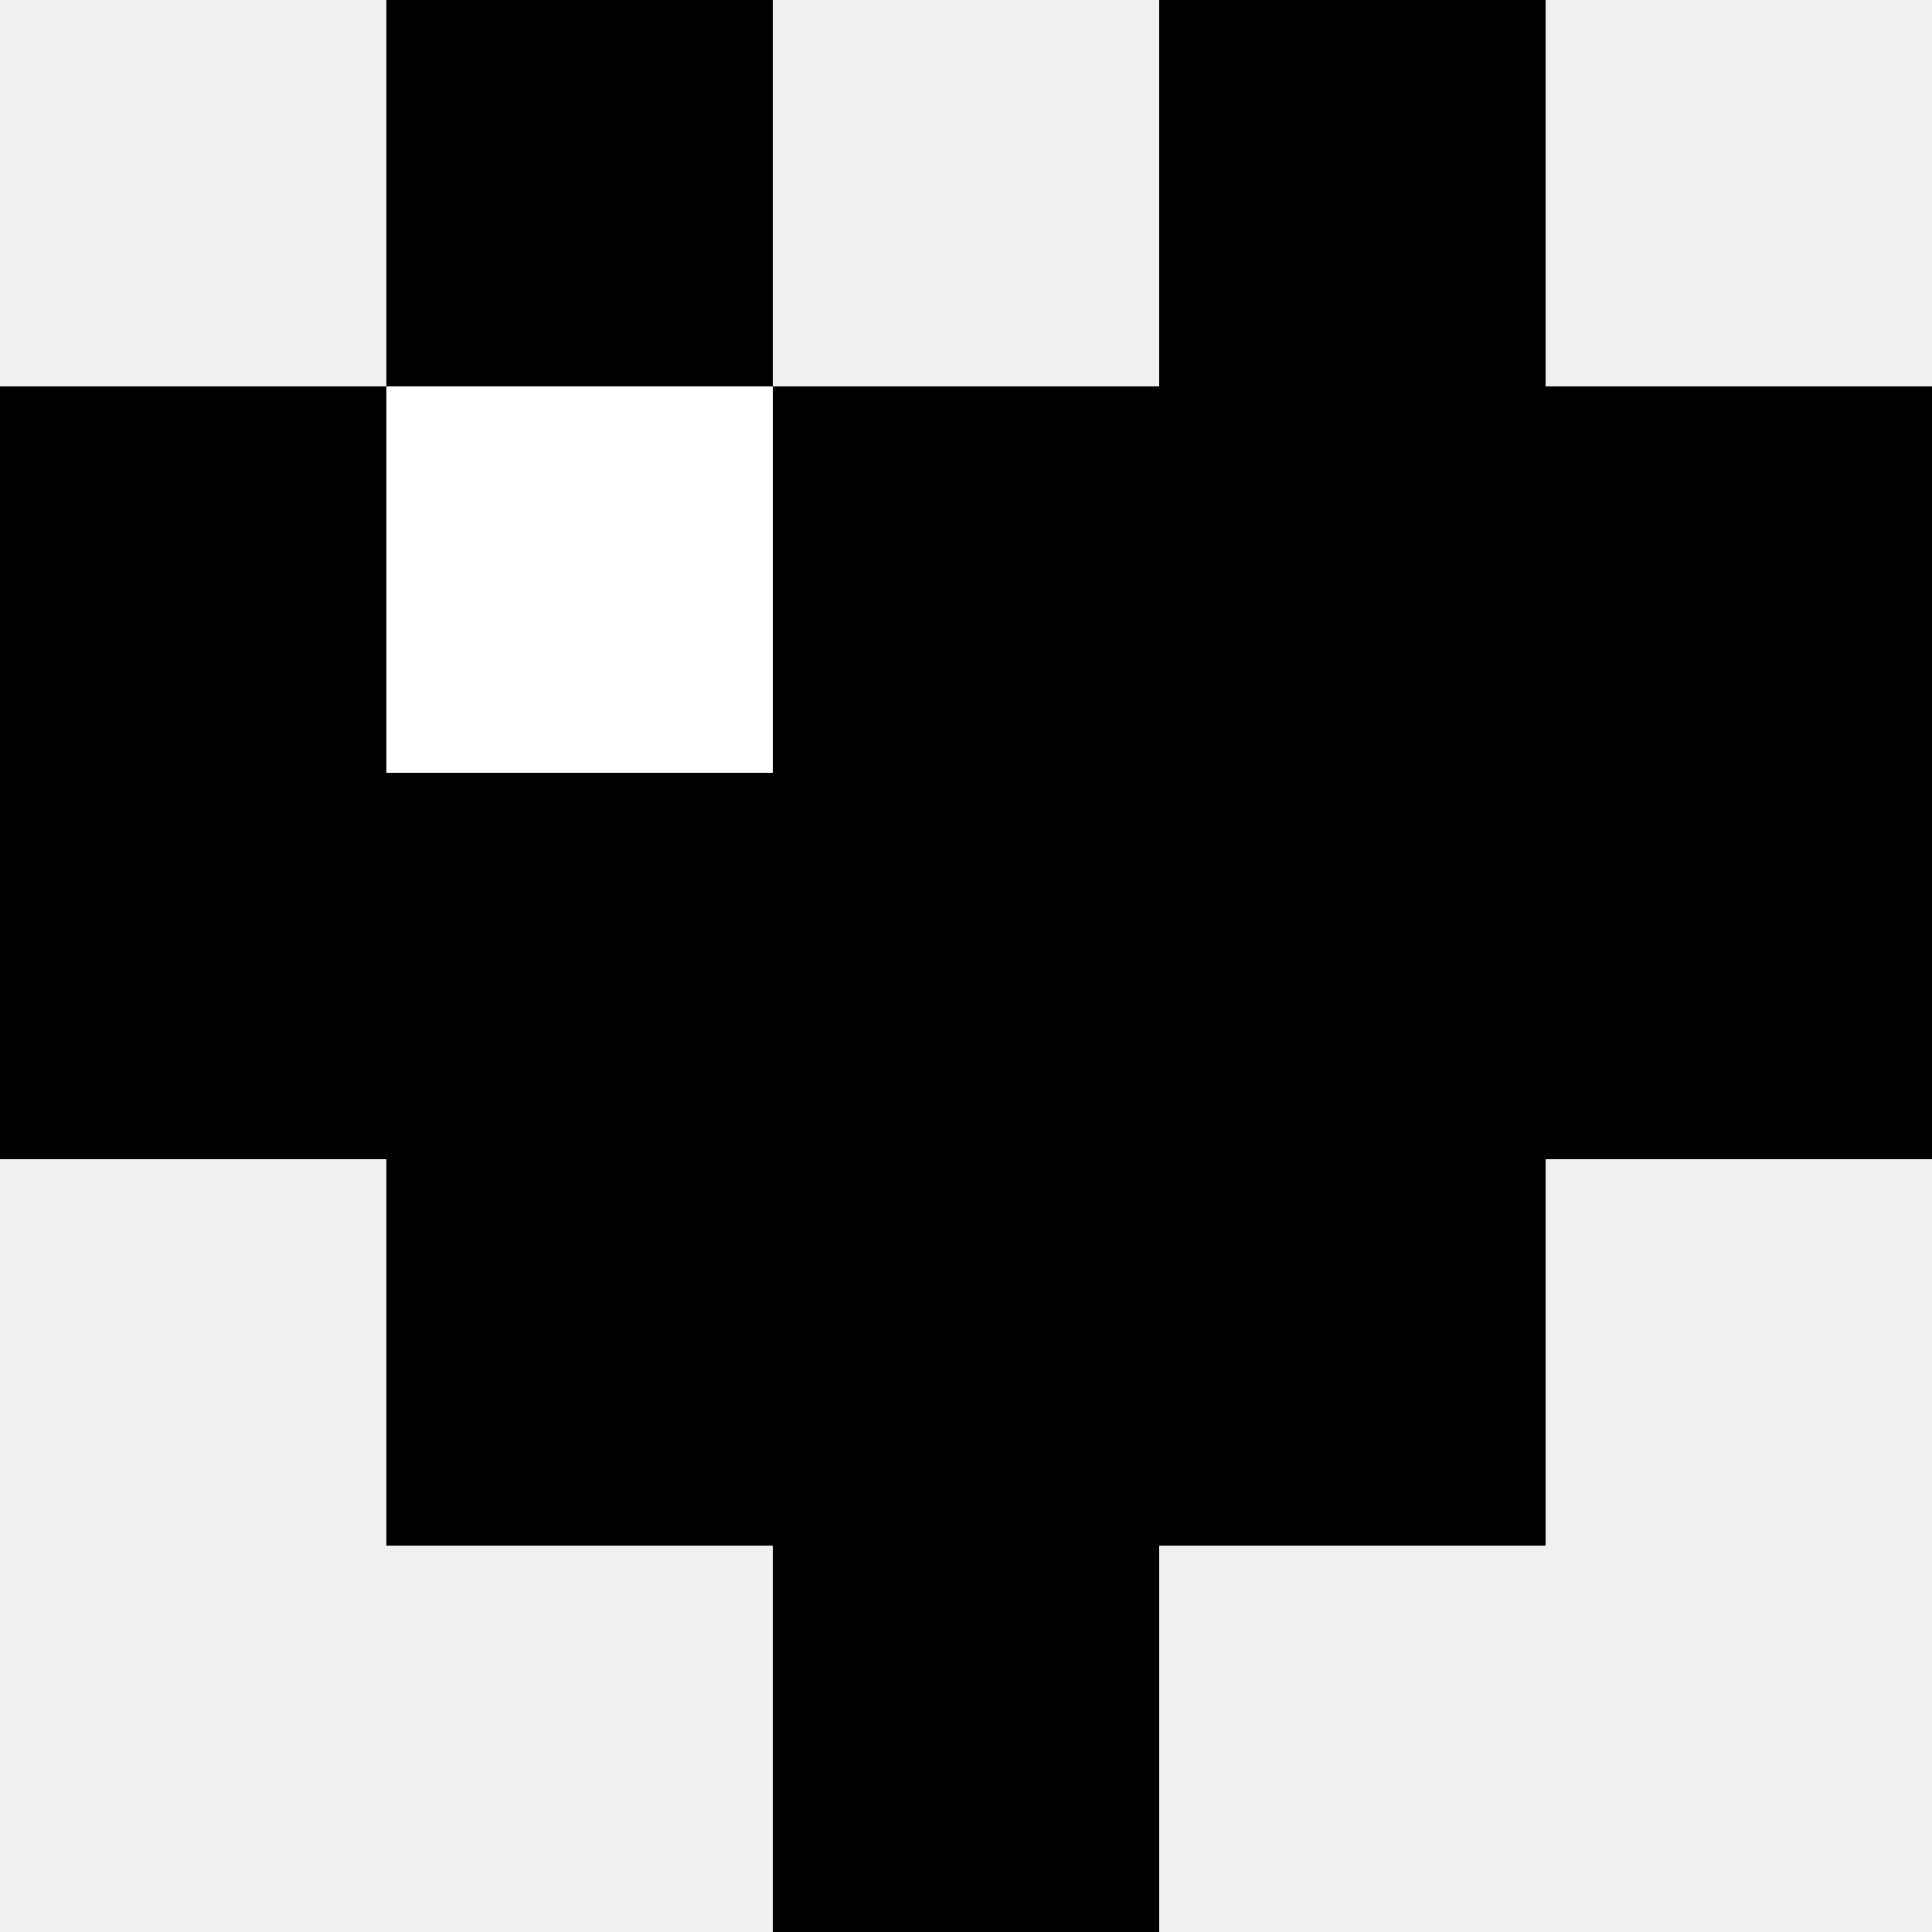
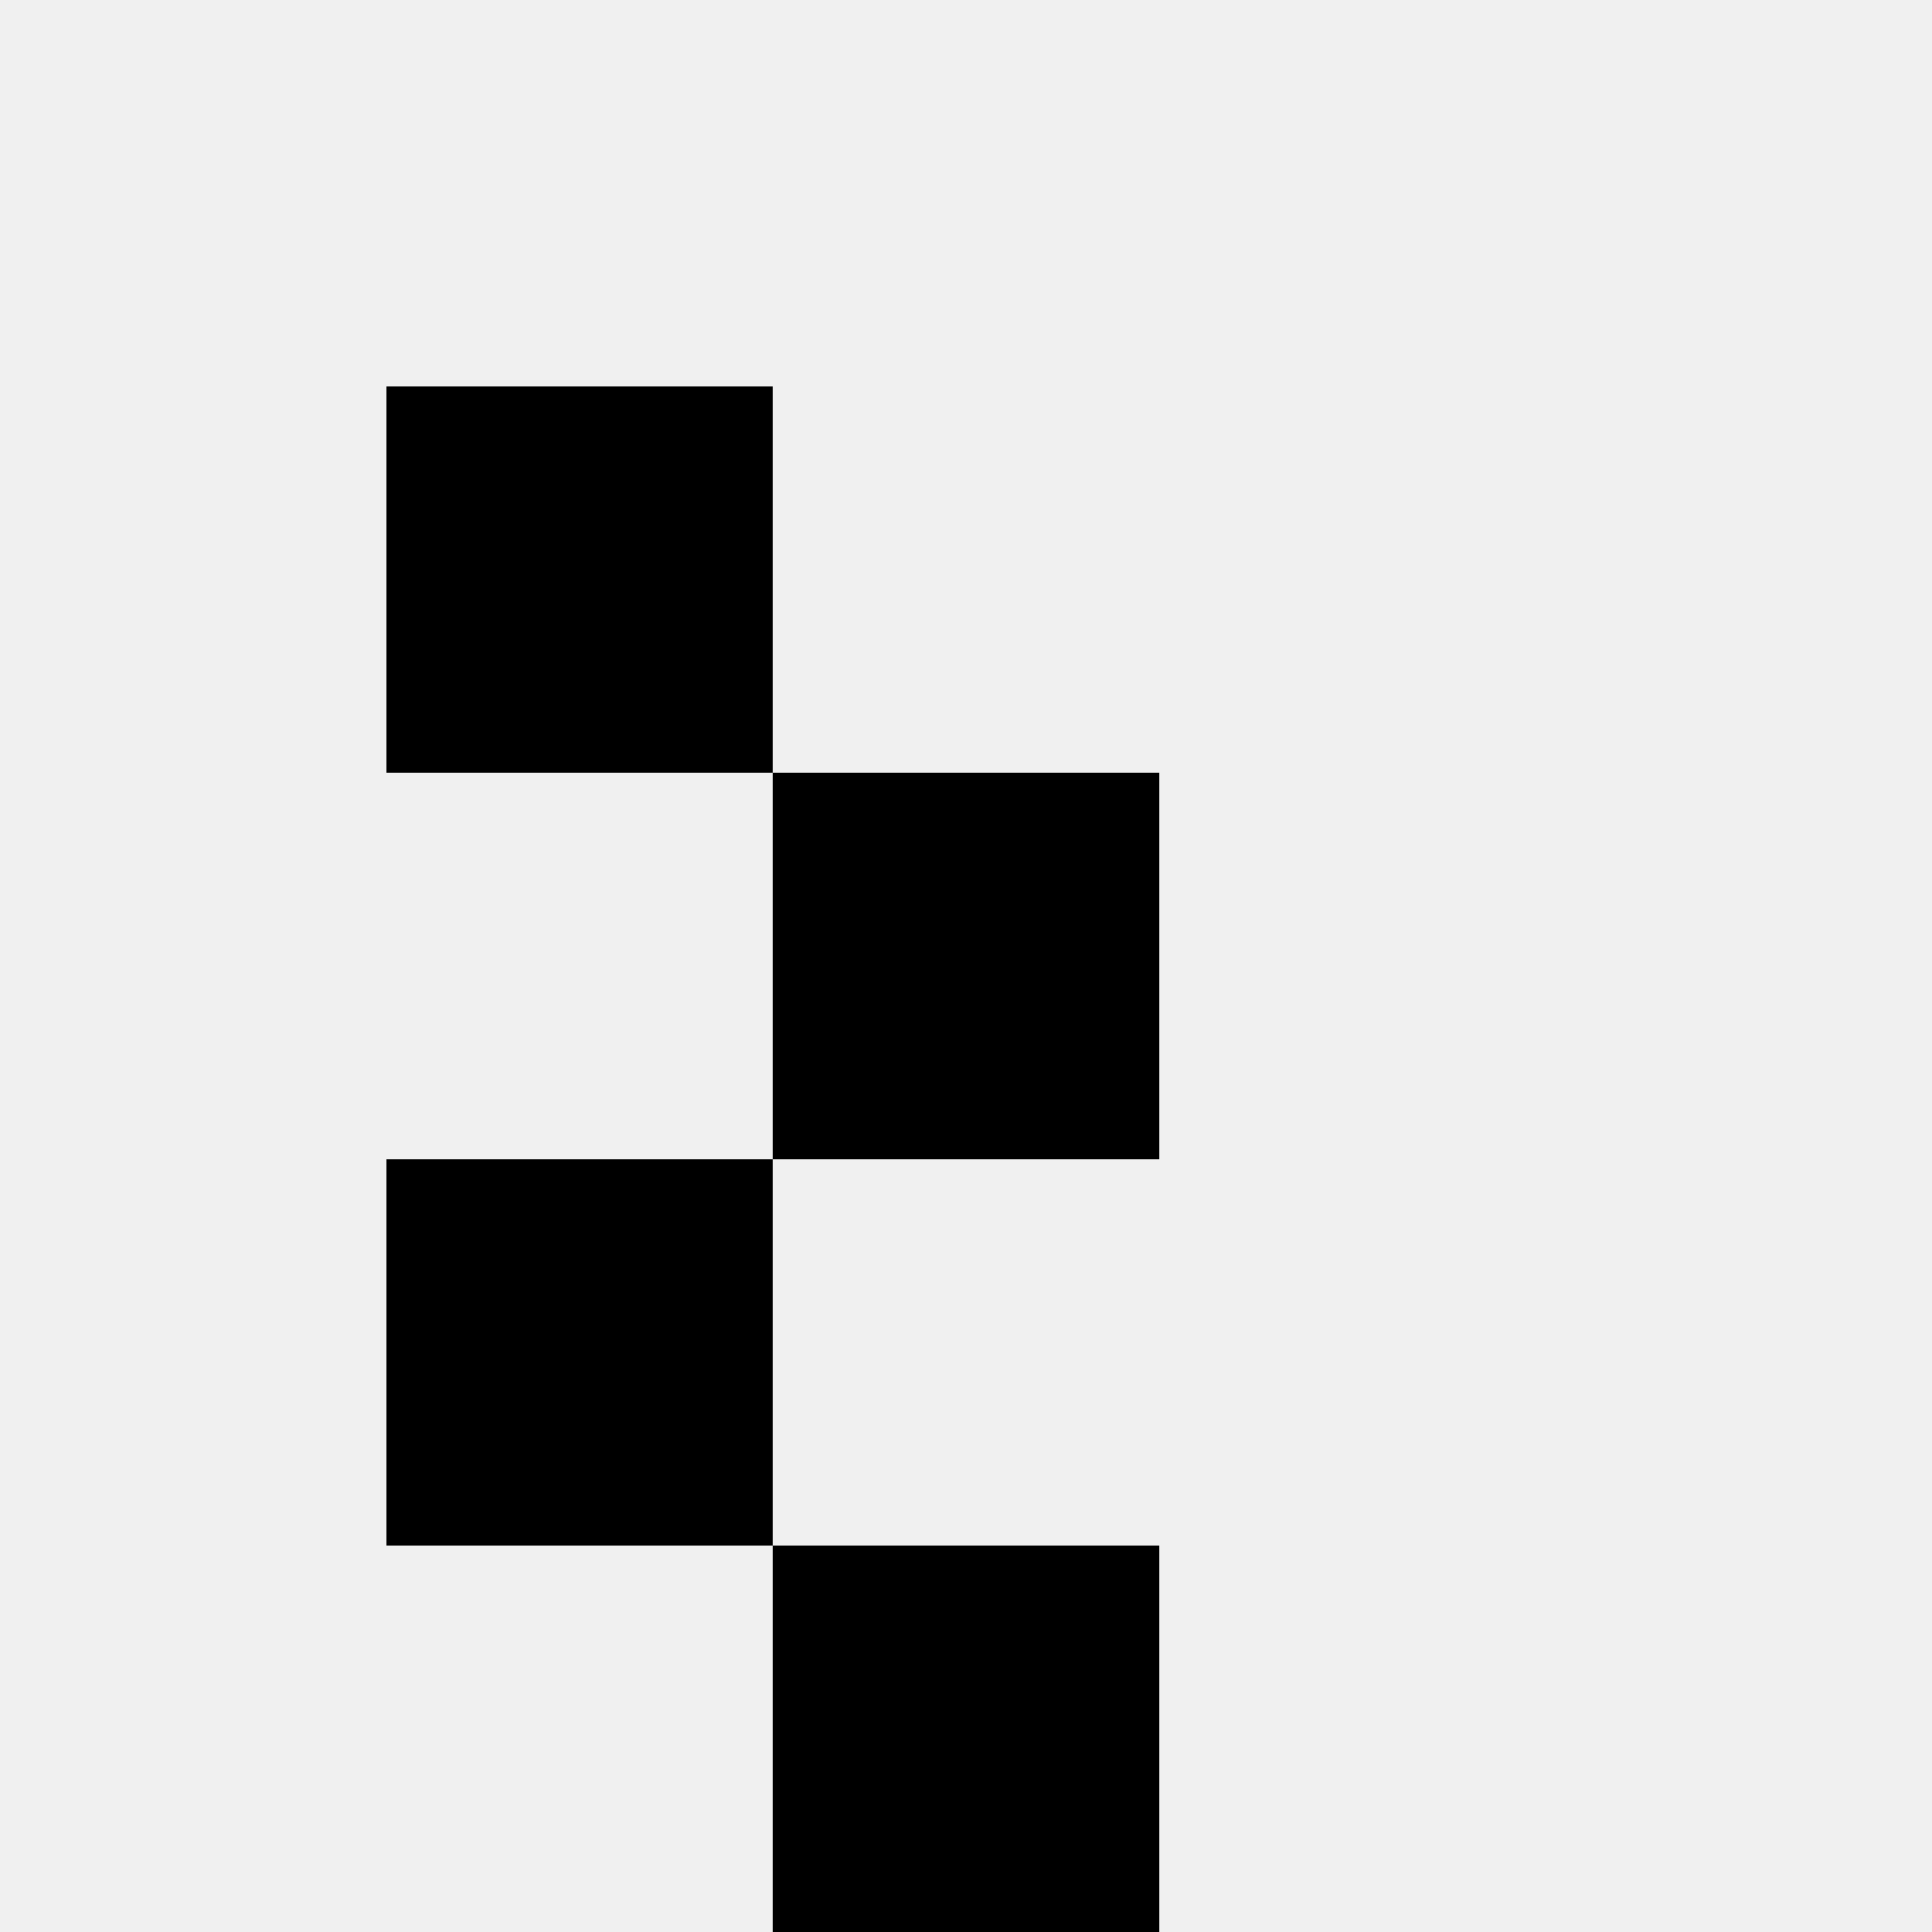
<svg xmlns="http://www.w3.org/2000/svg" height="30" version="1.1" width="30" style="overflow: hidden; position: relative; top: -0.781px;" viewBox="0 0 30 30" preserveAspectRatio="none">
  <defs style="-webkit-tap-highlight-color: rgba(0, 0, 0, 0);" />
  <rect x="0" y="0" width="6" height="6" r="0" rx="0" ry="0" fill="#000000" stroke="#000000" style="-webkit-tap-highlight-color: rgba(0, 0, 0, 0);" fill-opacity="0" stroke-opacity="0" />
-   <rect x="6" y="0" width="6" height="6" r="0" rx="0" ry="0" fill="#000000" stroke="#000000" stroke-opacity="0" style="-webkit-tap-highlight-color: rgba(0, 0, 0, 0);" />
+   <rect x="6" y="0" width="6" height="6" r="0" rx="0" ry="0" fill="#000000" stroke="#000000" fill-opacity="0" stroke-opacity="0" style="-webkit-tap-highlight-color: rgba(0, 0, 0, 0);" />
  <rect x="12" y="0" width="6" height="6" r="0" rx="0" ry="0" fill="#000000" stroke="#000000" fill-opacity="0" stroke-opacity="0" style="-webkit-tap-highlight-color: rgba(0, 0, 0, 0);" />
-   <rect x="18" y="0" width="6" height="6" r="0" rx="0" ry="0" fill="#000000" stroke="#000000" stroke-opacity="0" style="-webkit-tap-highlight-color: rgba(0, 0, 0, 0);" />
+   <rect x="18" y="0" width="6" height="6" r="0" rx="0" ry="0" fill="#000000" stroke="#000000" fill-opacity="0" stroke-opacity="0" style="-webkit-tap-highlight-color: rgba(0, 0, 0, 0);" />
  <rect x="24" y="0" width="6" height="6" r="0" rx="0" ry="0" fill="#000000" stroke="#000000" fill-opacity="0" stroke-opacity="0" style="-webkit-tap-highlight-color: rgba(0, 0, 0, 0);" />
-   <rect x="0" y="6" width="6" height="6" r="0" rx="0" ry="0" fill="#000000" stroke="#000000" stroke-opacity="0" style="-webkit-tap-highlight-color: rgba(0, 0, 0, 0);" />
-   <rect x="6" y="6" width="6" height="6" r="0" rx="0" ry="0" fill="#ffffff" stroke="#000000" stroke-opacity="0" style="-webkit-tap-highlight-color: rgba(0, 0, 0, 0);" />
-   <rect x="12" y="6" width="6" height="6" r="0" rx="0" ry="0" fill="#000000" stroke="#000000" stroke-opacity="0" style="-webkit-tap-highlight-color: rgba(0, 0, 0, 0);" />
-   <rect x="18" y="6" width="6" height="6" r="0" rx="0" ry="0" fill="#000000" stroke="#000000" stroke-opacity="0" style="-webkit-tap-highlight-color: rgba(0, 0, 0, 0);" />
-   <rect x="24" y="6" width="6" height="6" r="0" rx="0" ry="0" fill="#000000" stroke="#000000" stroke-opacity="0" style="-webkit-tap-highlight-color: rgba(0, 0, 0, 0);" />
-   <rect x="0" y="12" width="6" height="6" r="0" rx="0" ry="0" fill="#000000" stroke="#000000" stroke-opacity="0" style="-webkit-tap-highlight-color: rgba(0, 0, 0, 0);" />
-   <rect x="6" y="12" width="6" height="6" r="0" rx="0" ry="0" fill="#000000" stroke="#000000" stroke-opacity="0" style="-webkit-tap-highlight-color: rgba(0, 0, 0, 0);" />
+   <rect x="0" y="6" width="6" height="6" r="0" rx="0" ry="0" fill="#000000" stroke="#000000" fill-opacity="0" stroke-opacity="0" style="-webkit-tap-highlight-color: rgba(0, 0, 0, 0);" />
+   <rect x="6" y="6" width="6" height="6" r="0" rx="0" ry="0" fill="#000000" stroke="#000000" stroke-opacity="0" style="-webkit-tap-highlight-color: rgba(0, 0, 0, 0);" />
+   <rect x="12" y="6" width="6" height="6" r="0" rx="0" ry="0" fill="#000000" stroke="#000000" fill-opacity="0" stroke-opacity="0" style="-webkit-tap-highlight-color: rgba(0, 0, 0, 0);" />
+   <rect x="18" y="6" width="6" height="6" r="0" rx="0" ry="0" fill="#000000" stroke="#000000" fill-opacity="0" stroke-opacity="0" style="-webkit-tap-highlight-color: rgba(0, 0, 0, 0);" />
+   <rect x="24" y="6" width="6" height="6" r="0" rx="0" ry="0" fill="#000000" stroke="#000000" fill-opacity="0" stroke-opacity="0" style="-webkit-tap-highlight-color: rgba(0, 0, 0, 0);" />
+   <rect x="0" y="12" width="6" height="6" r="0" rx="0" ry="0" fill="#000000" stroke="#000000" fill-opacity="0" stroke-opacity="0" style="-webkit-tap-highlight-color: rgba(0, 0, 0, 0);" />
+   <rect x="6" y="12" width="6" height="6" r="0" rx="0" ry="0" fill="#000000" stroke="#000000" fill-opacity="0" stroke-opacity="0" style="-webkit-tap-highlight-color: rgba(0, 0, 0, 0);" />
  <rect x="12" y="12" width="6" height="6" r="0" rx="0" ry="0" fill="#000000" stroke="#000000" stroke-opacity="0" style="-webkit-tap-highlight-color: rgba(0, 0, 0, 0);" />
-   <rect x="18" y="12" width="6" height="6" r="0" rx="0" ry="0" fill="#000000" stroke="#000000" stroke-opacity="0" style="-webkit-tap-highlight-color: rgba(0, 0, 0, 0);" />
-   <rect x="24" y="12" width="6" height="6" r="0" rx="0" ry="0" fill="#000000" stroke="#000000" stroke-opacity="0" style="-webkit-tap-highlight-color: rgba(0, 0, 0, 0);" />
+   <rect x="18" y="12" width="6" height="6" r="0" rx="0" ry="0" fill="#000000" stroke="#000000" fill-opacity="0" stroke-opacity="0" style="-webkit-tap-highlight-color: rgba(0, 0, 0, 0);" />
+   <rect x="24" y="12" width="6" height="6" r="0" rx="0" ry="0" fill="#000000" stroke="#000000" fill-opacity="0" stroke-opacity="0" style="-webkit-tap-highlight-color: rgba(0, 0, 0, 0);" />
  <rect x="0" y="18" width="6" height="6" r="0" rx="0" ry="0" fill="#000000" stroke="#000000" fill-opacity="0" stroke-opacity="0" style="-webkit-tap-highlight-color: rgba(0, 0, 0, 0);" />
  <rect x="6" y="18" width="6" height="6" r="0" rx="0" ry="0" fill="#000000" stroke="#000000" stroke-opacity="0" style="-webkit-tap-highlight-color: rgba(0, 0, 0, 0);" />
-   <rect x="12" y="18" width="6" height="6" r="0" rx="0" ry="0" fill="#000000" stroke="#000000" stroke-opacity="0" style="-webkit-tap-highlight-color: rgba(0, 0, 0, 0);" />
-   <rect x="18" y="18" width="6" height="6" r="0" rx="0" ry="0" fill="#000000" stroke="#000000" stroke-opacity="0" style="-webkit-tap-highlight-color: rgba(0, 0, 0, 0);" />
+   <rect x="12" y="18" width="6" height="6" r="0" rx="0" ry="0" fill="#000000" stroke="#000000" fill-opacity="0" stroke-opacity="0" style="-webkit-tap-highlight-color: rgba(0, 0, 0, 0);" />
+   <rect x="18" y="18" width="6" height="6" r="0" rx="0" ry="0" fill="#000000" stroke="#000000" fill-opacity="0" stroke-opacity="0" style="-webkit-tap-highlight-color: rgba(0, 0, 0, 0);" />
  <rect x="24" y="18" width="6" height="6" r="0" rx="0" ry="0" fill="#000000" stroke="#000000" fill-opacity="0" stroke-opacity="0" style="-webkit-tap-highlight-color: rgba(0, 0, 0, 0);" />
  <rect x="0" y="24" width="6" height="6" r="0" rx="0" ry="0" fill="#000000" stroke="#000000" fill-opacity="0" stroke-opacity="0" style="-webkit-tap-highlight-color: rgba(0, 0, 0, 0);" />
  <rect x="6" y="24" width="6" height="6" r="0" rx="0" ry="0" fill="#000000" stroke="#000000" fill-opacity="0" stroke-opacity="0" style="-webkit-tap-highlight-color: rgba(0, 0, 0, 0);" />
  <rect x="12" y="24" width="6" height="6" r="0" rx="0" ry="0" fill="#000000" stroke="#000000" stroke-opacity="0" style="-webkit-tap-highlight-color: rgba(0, 0, 0, 0);" />
  <rect x="18" y="24" width="6" height="6" r="0" rx="0" ry="0" fill="#000000" stroke="#000000" fill-opacity="0" stroke-opacity="0" style="-webkit-tap-highlight-color: rgba(0, 0, 0, 0);" />
  <rect x="24" y="24" width="6" height="6" r="0" rx="0" ry="0" fill="#000000" stroke="#000000" fill-opacity="0" stroke-opacity="0" style="-webkit-tap-highlight-color: rgba(0, 0, 0, 0);" />
</svg>
